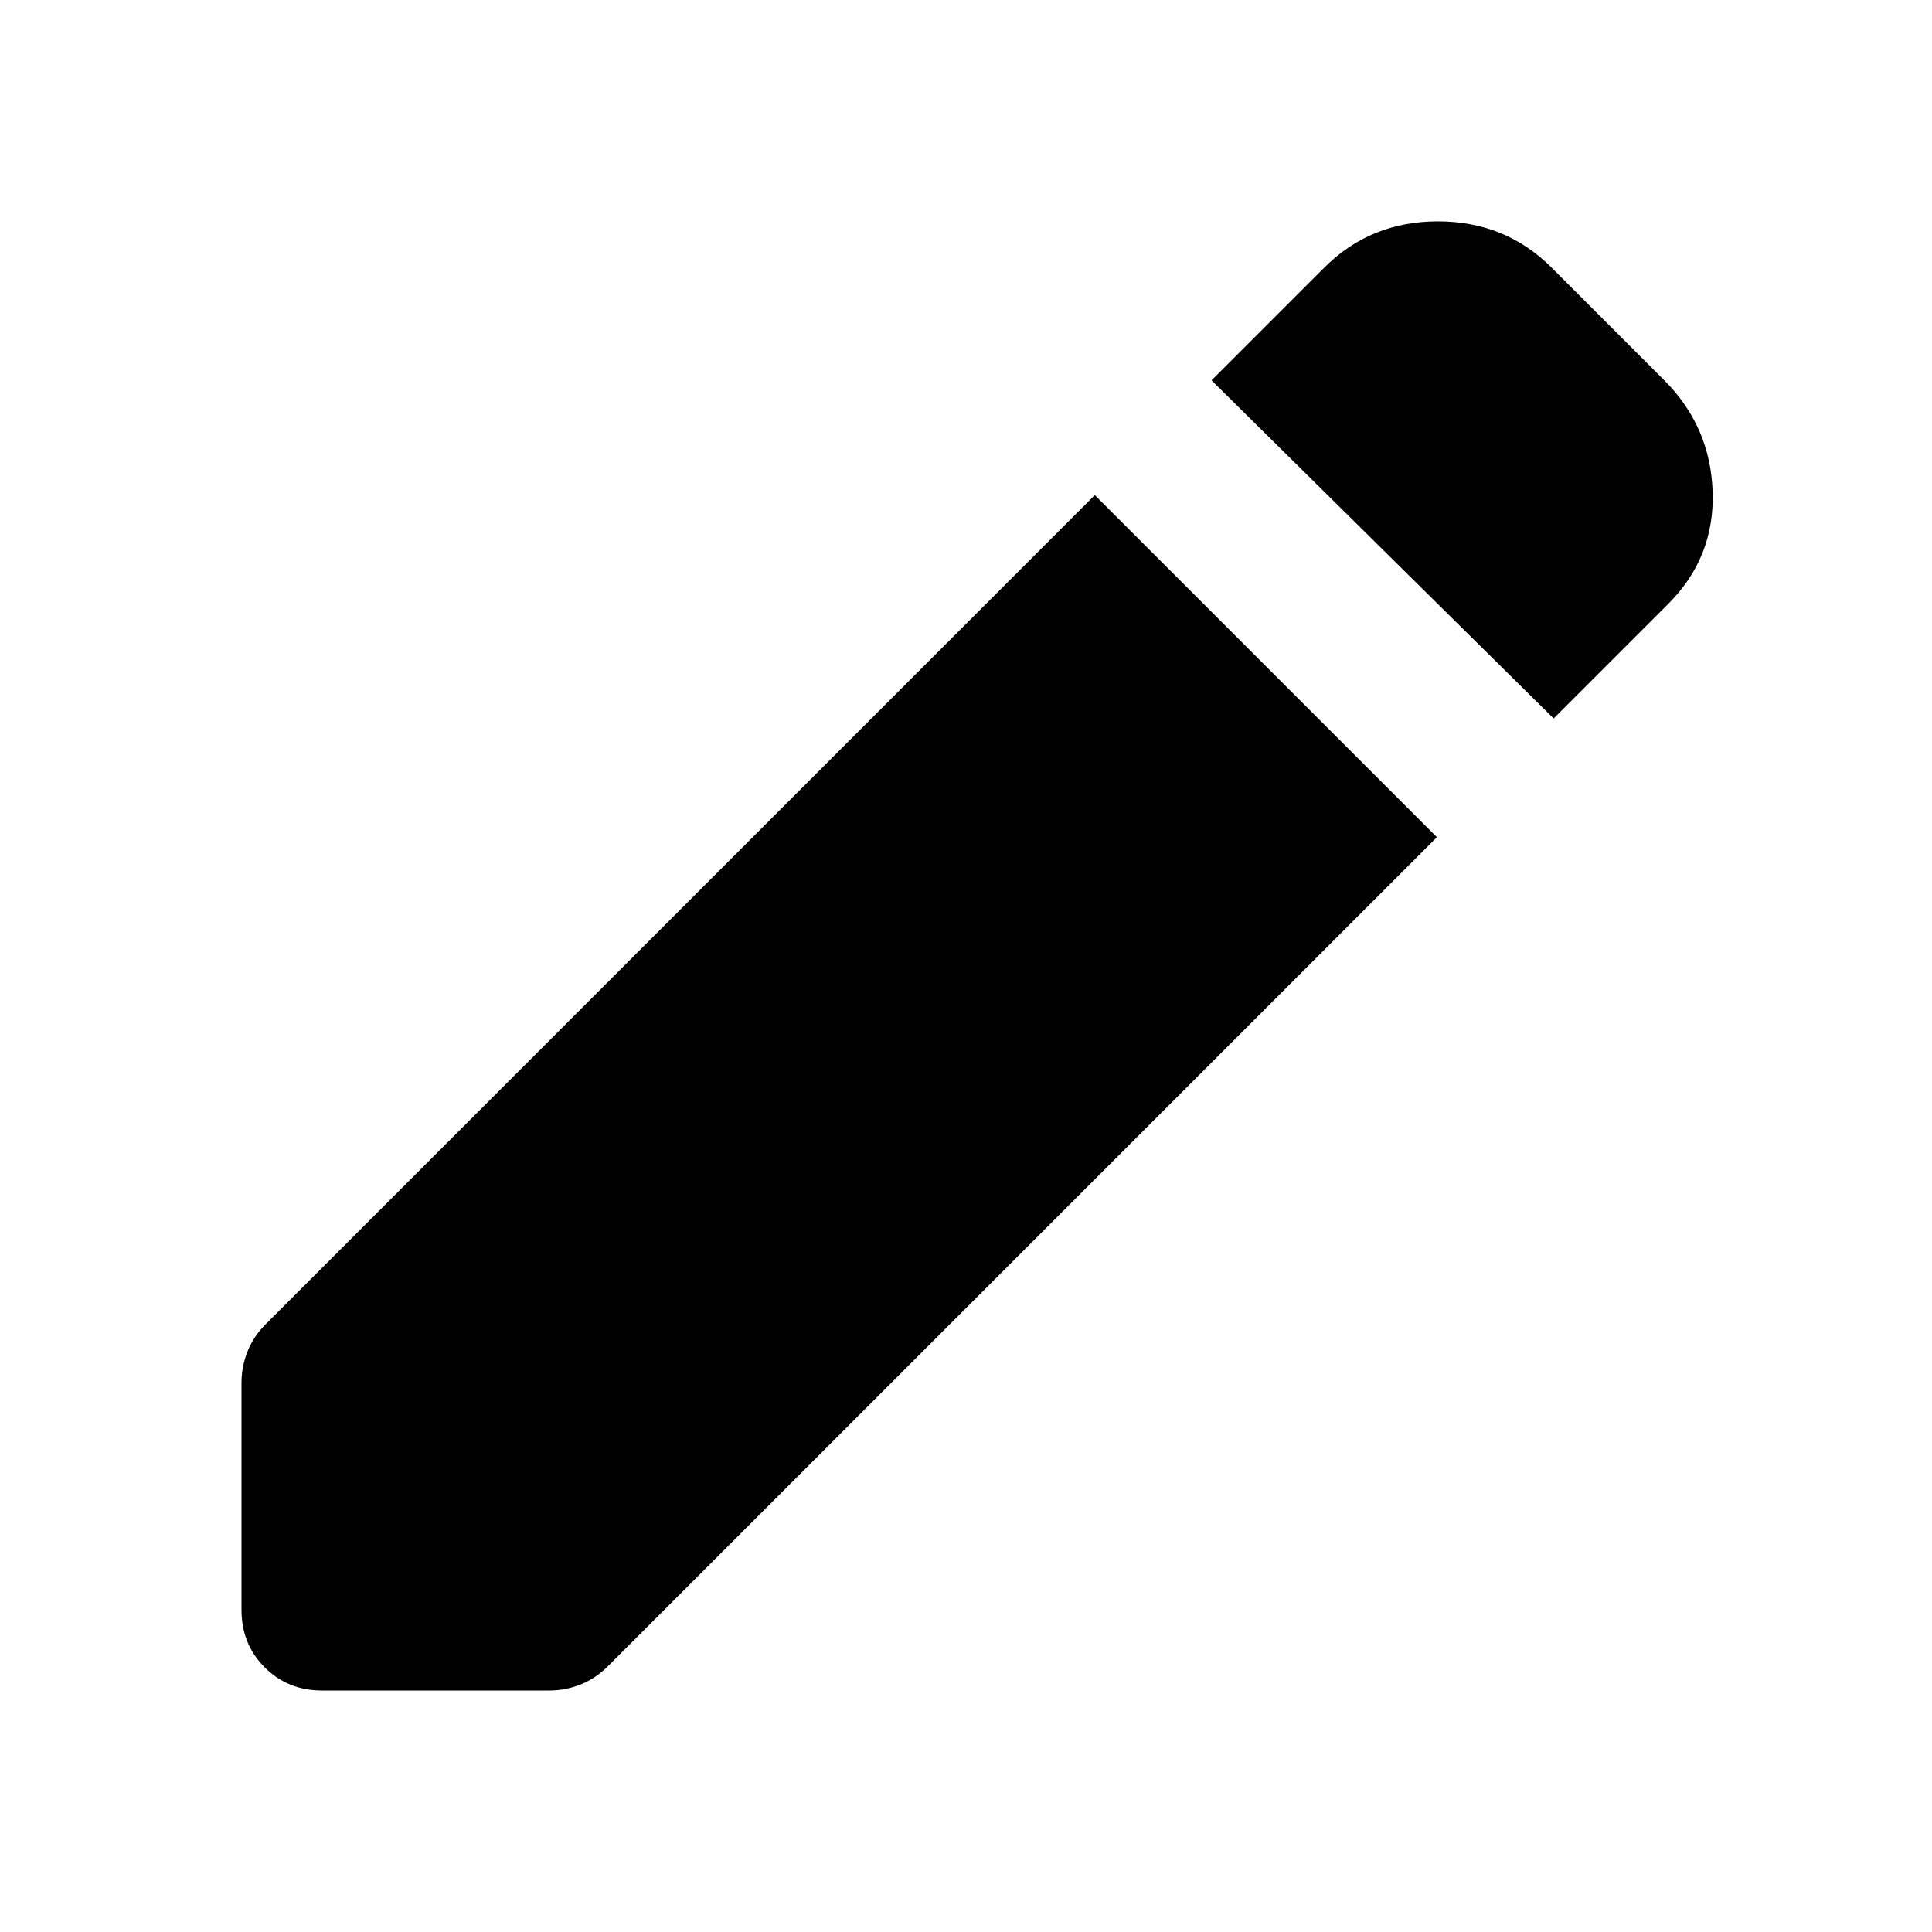
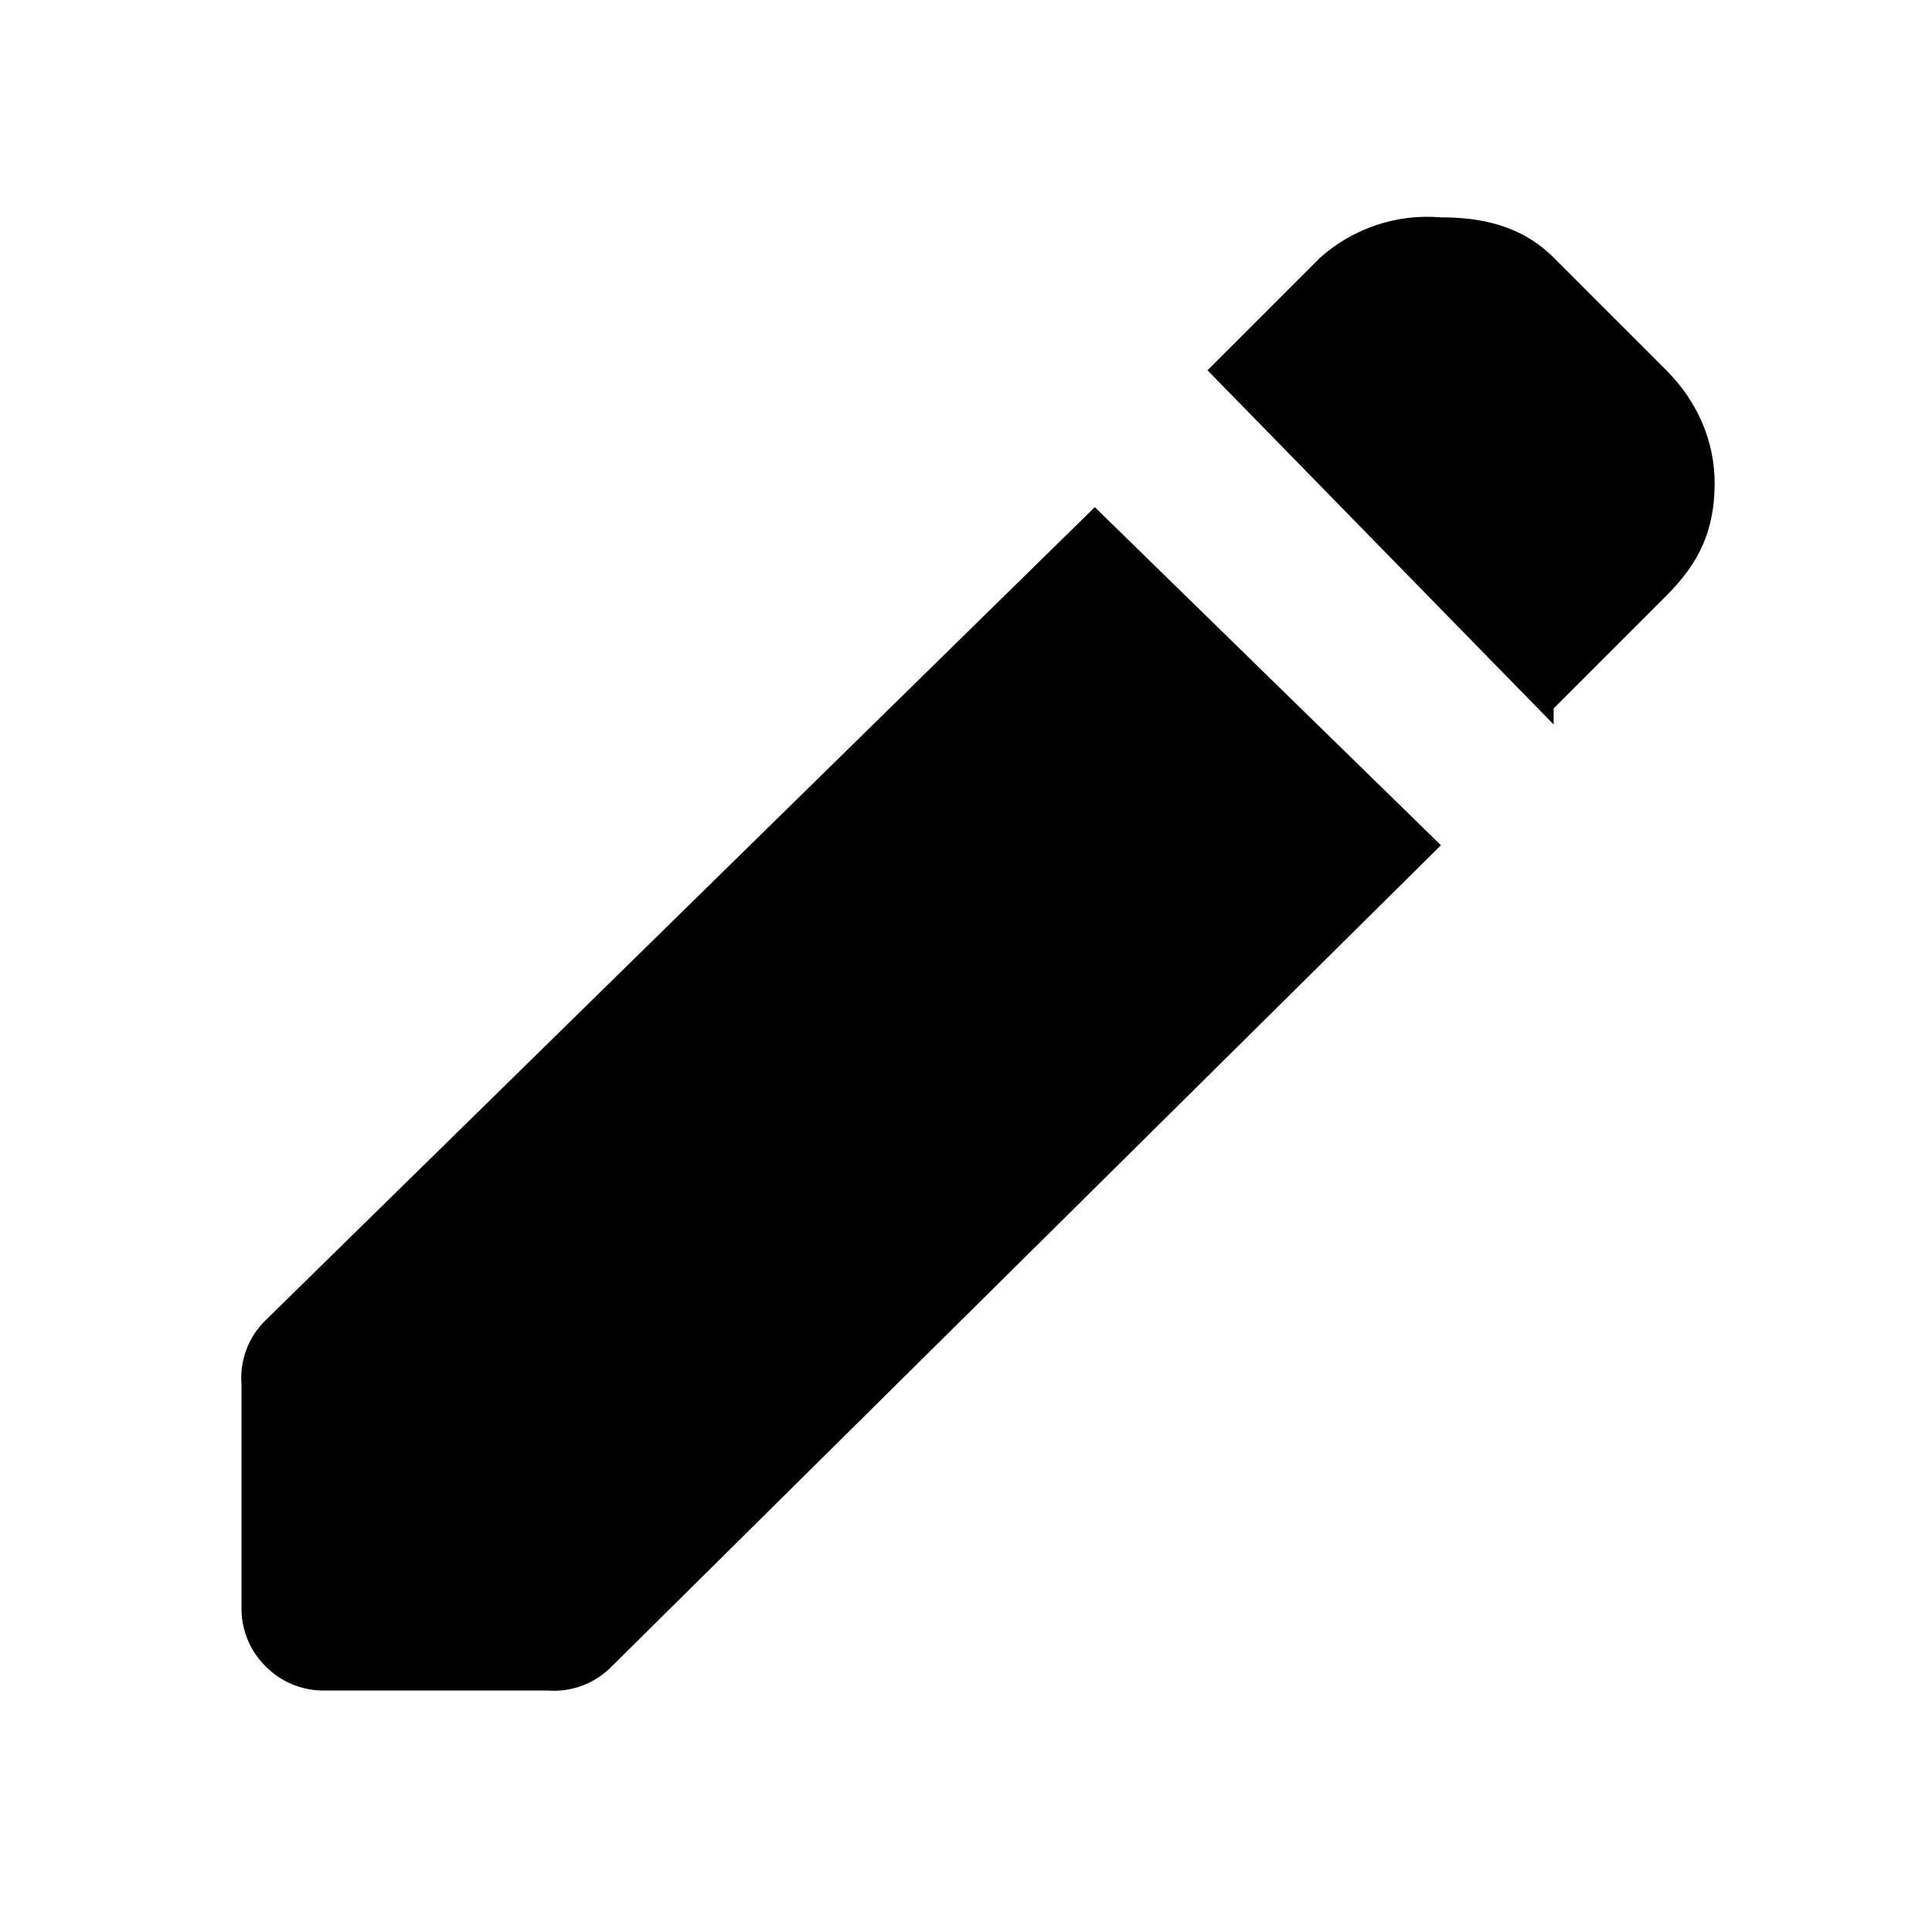
<svg xmlns="http://www.w3.org/2000/svg" viewBox="0 0 24 24">
-   <path d="M19.3 8.925L15.05 4.725L16.45 3.325C16.833 2.942 17.304 2.75 17.863 2.75C18.421 2.75 18.892 2.942 19.275 3.325L20.675 4.725C21.058 5.108 21.258 5.571 21.275 6.113C21.292 6.654 21.108 7.117 20.725 7.5L19.3 8.925ZM4 21C3.717 21 3.479 20.904 3.288 20.712C3.096 20.521 3 20.283 3 20V17.175C3 17.042 3.025 16.913 3.075 16.788C3.125 16.663 3.2 16.55 3.3 16.45L13.6 6.15L17.85 10.4L7.55 20.7C7.45 20.8 7.338 20.875 7.213 20.925C7.088 20.975 6.958 21 6.825 21H4Z" fill="inherit" />
+   <path d="M19.3 9 15 4.6l1.4-1.4a2 2 0 0 1 1.5-.5c.5 0 1 .1 1.4.5l1.4 1.4c.4.4.6.9.6 1.4 0 .6-.2 1-.6 1.4l-1.4 1.4ZM4 21a1 1 0 0 1-.7-.3A1 1 0 0 1 3 20v-2.8a1 1 0 0 1 .3-.8L13.6 6.3l4.3 4.2L7.6 20.7a1 1 0 0 1-.8.3H4Z" fill="inherit" />
</svg>
